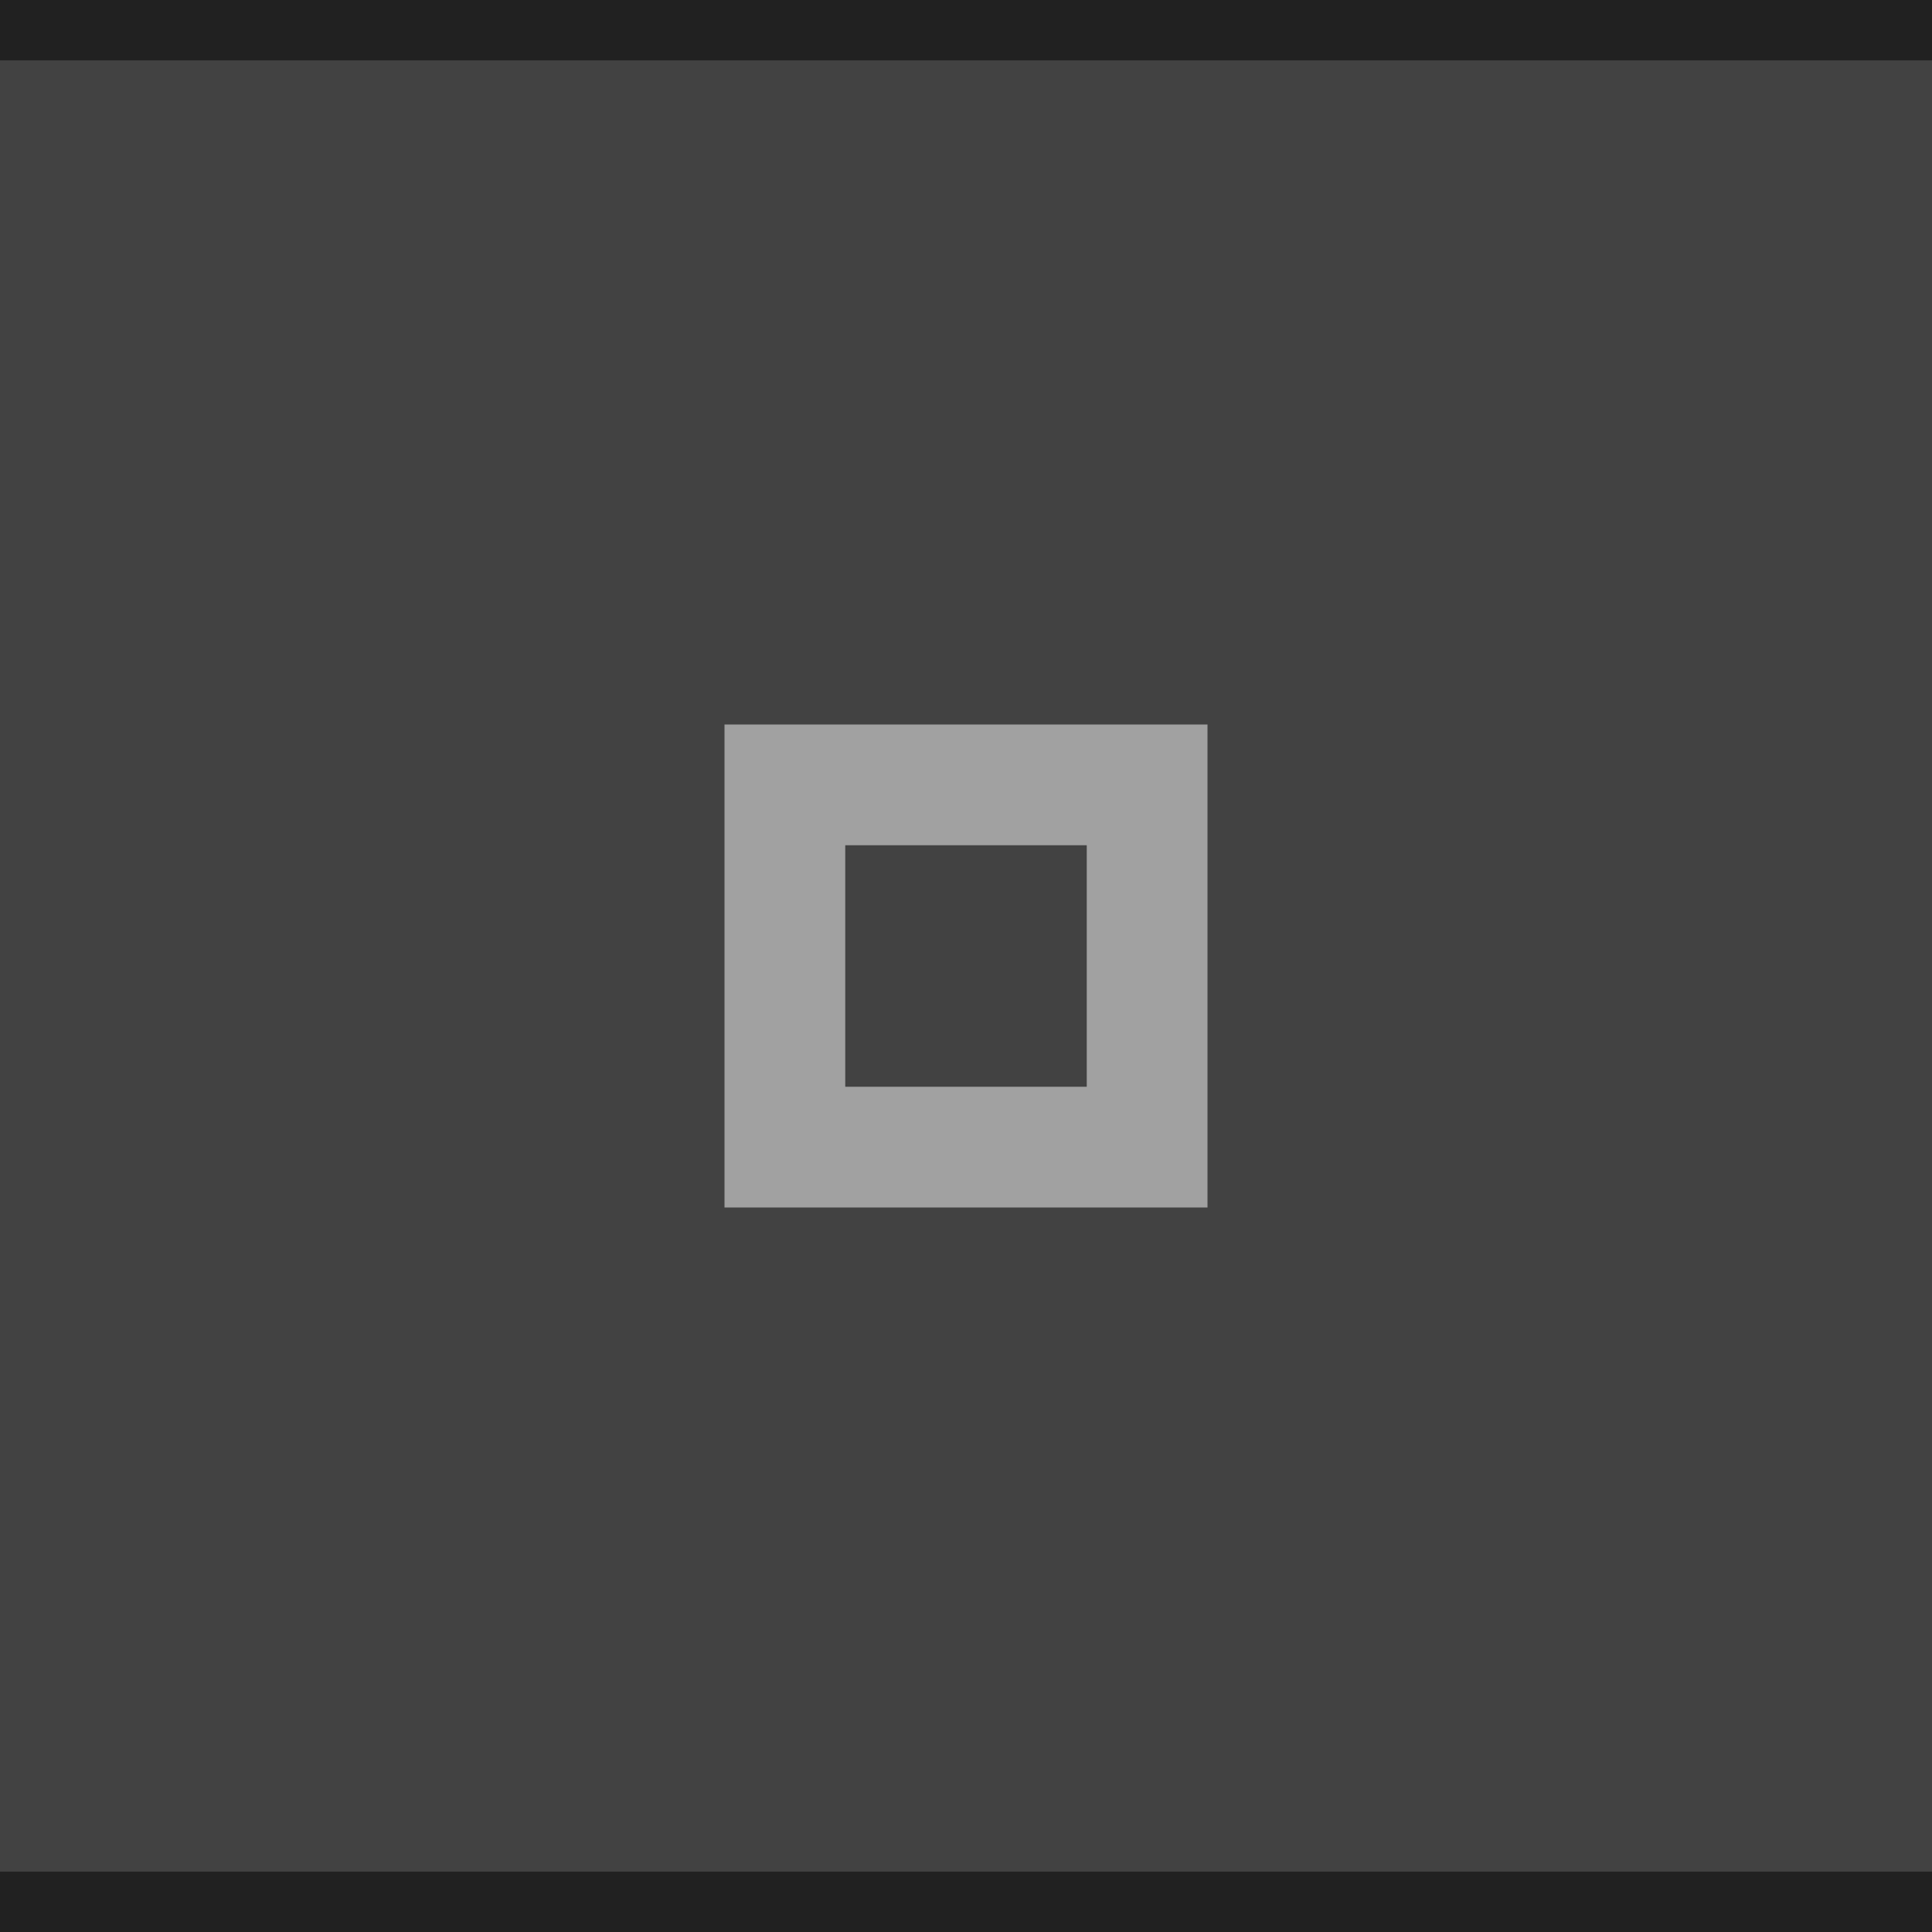
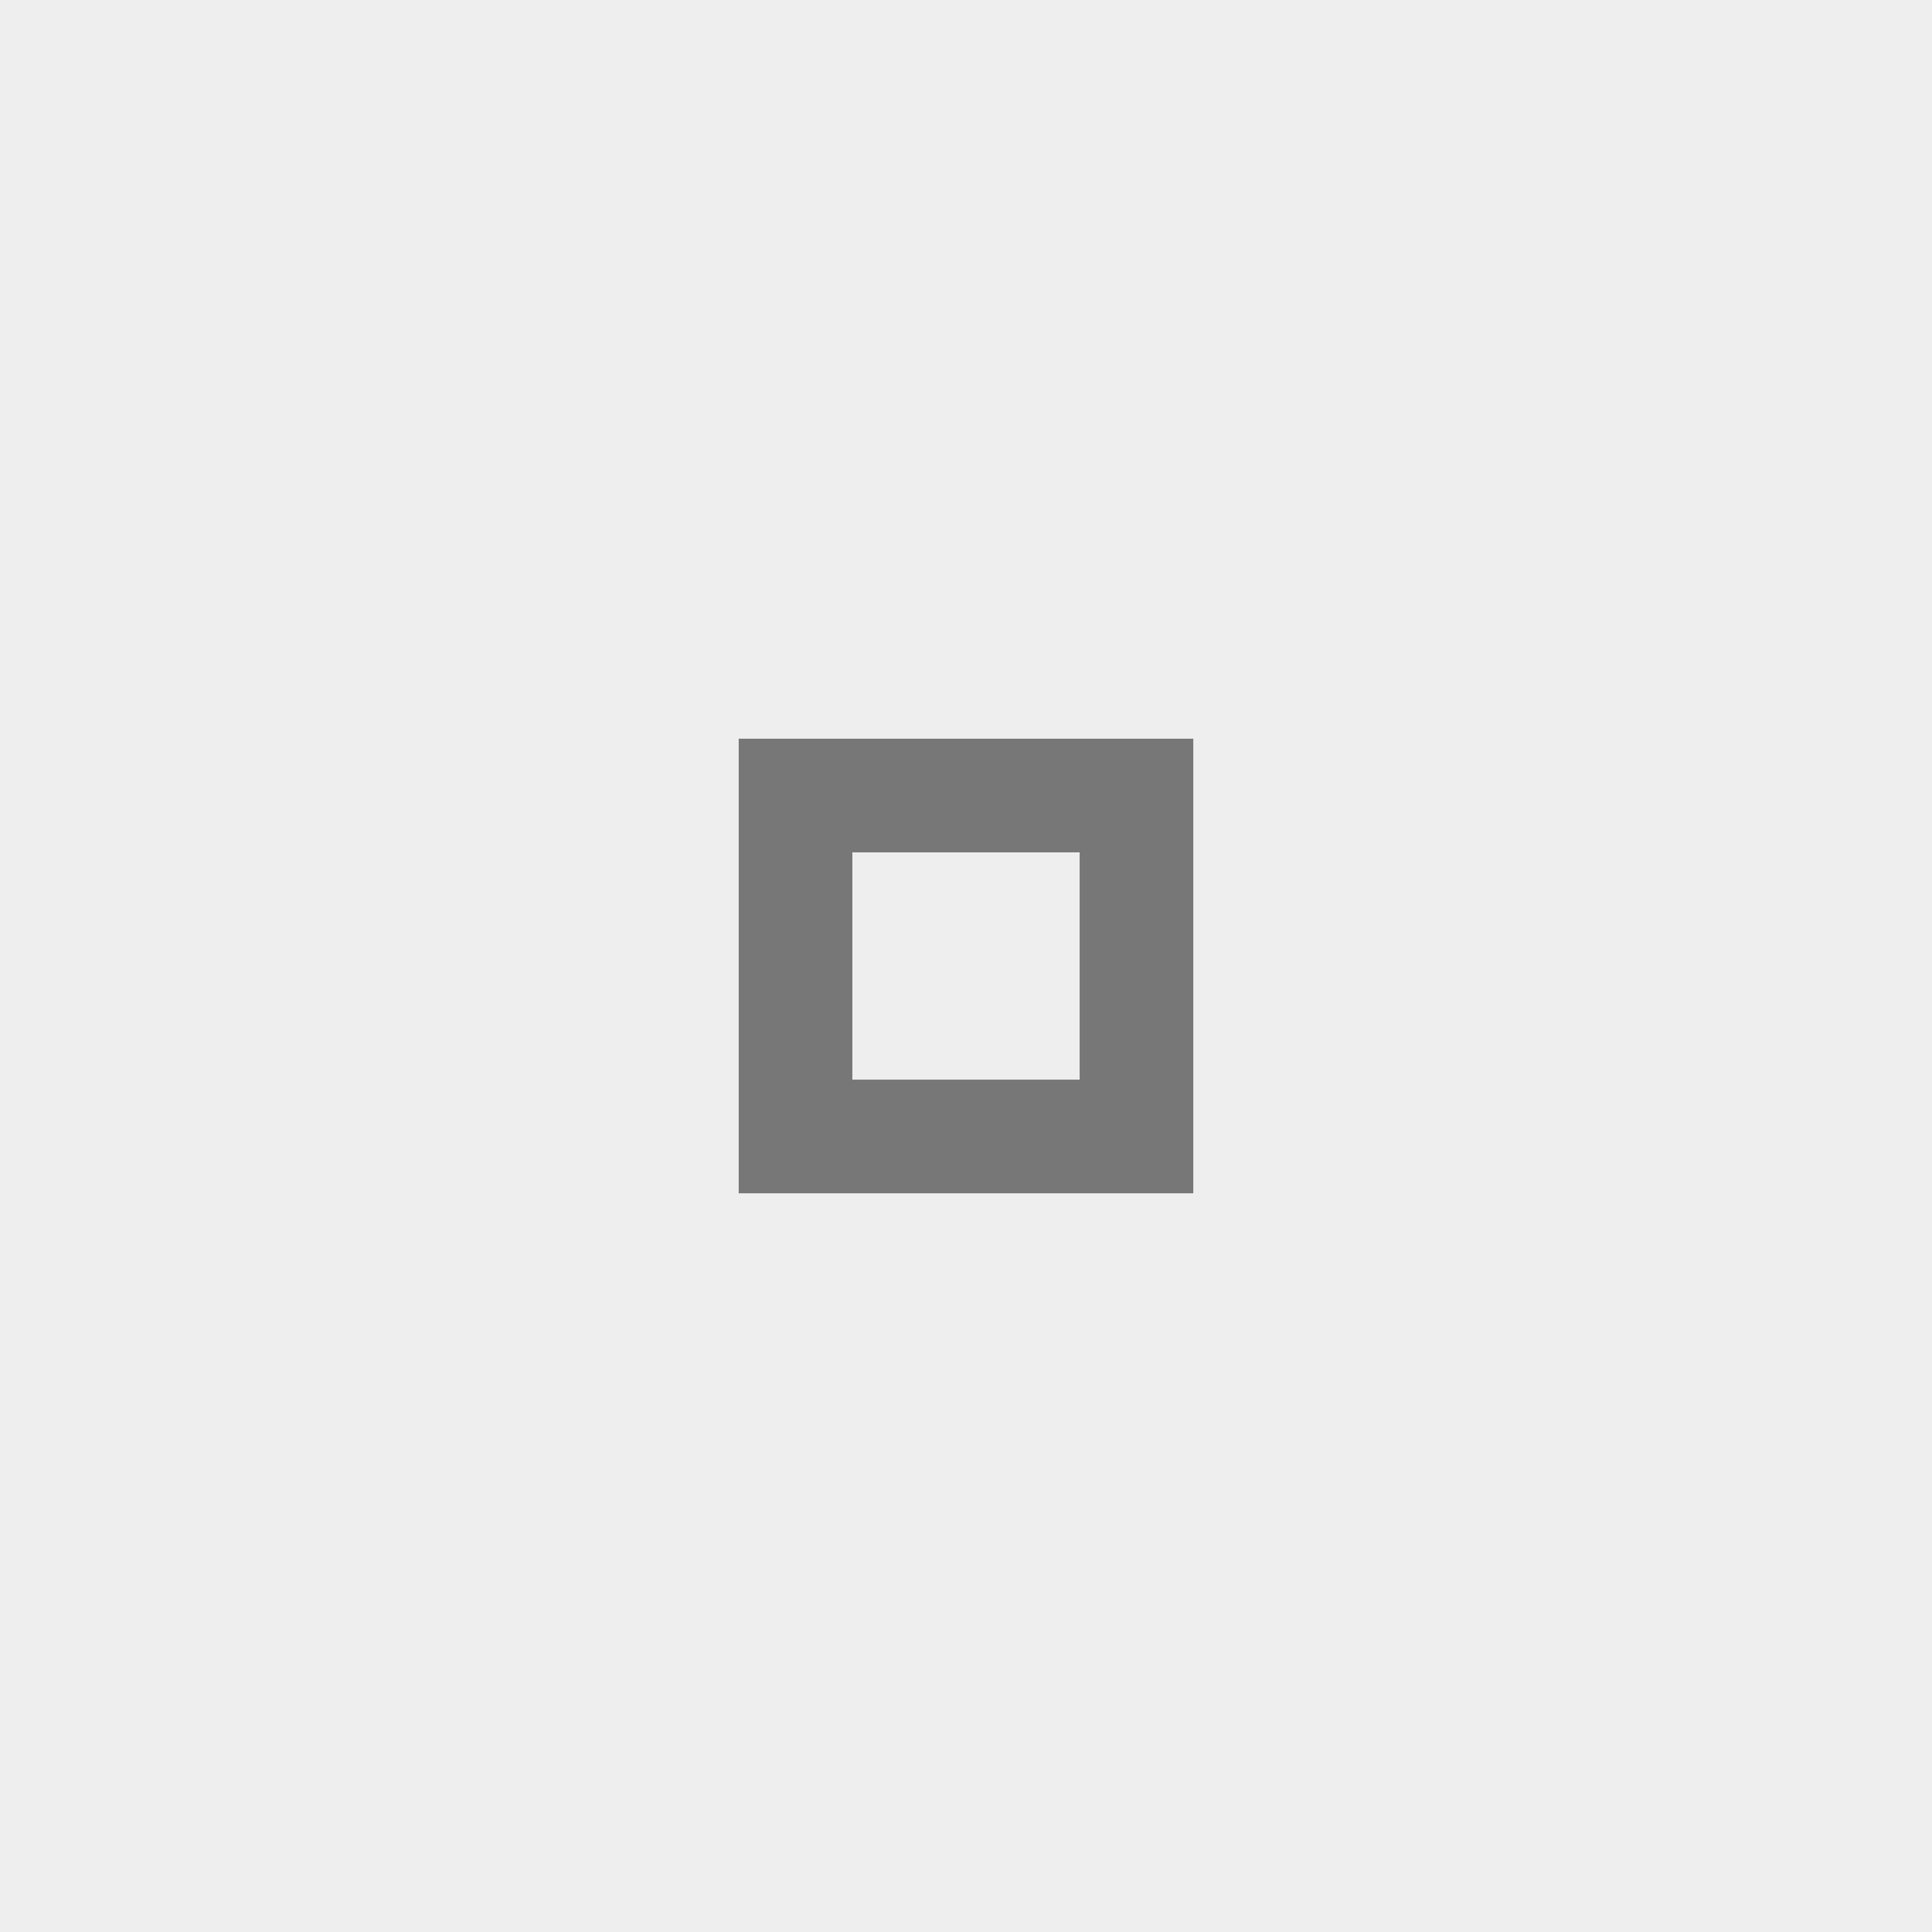
- <svg xmlns="http://www.w3.org/2000/svg" width="32" height="32" viewBox="0 0 32 32" version="1.1" id="svg12">
+ <svg xmlns="http://www.w3.org/2000/svg" id="svg12" version="1.1" viewBox="0 0 34 34" height="34" width="34">
  <defs id="defs16" />
-   <rect width="32" height="32" fill="#D6D6D6" id="rect2" style="fill:#424242;fill-opacity:1" />
-   <g style="opacity:0.5;fill:#ffffff;fill-opacity:1" fill="#000000" opacity="0.38" id="g10">
-     <circle cx="16" cy="16" r="12" opacity="0" id="circle6" style="fill:#ffffff;fill-opacity:1" />
-     <path d="m12 12v8h8v-8zm2 2h4v4h-4z" id="path8" style="fill:#ffffff;fill-opacity:1" />
-   </g>
-   <rect width="32" height="1" fill="#FFFFFF" fill-opacity="0.4" id="rect166" style="opacity:0.5;fill:#000000;fill-opacity:1" x="0" y="0" />
-   <rect width="32" height="1" fill="#FFFFFF" fill-opacity="0.4" id="rect166-3" style="opacity:0.5;fill:#000000;fill-opacity:1" x="0" y="31" />
+   <rect style="fill:#eeeeee;fill-opacity:1;stroke-width:1.125" id="rect2" fill="#E0E0E0" height="36" width="36" x="-1" y="-1" />
+   <path id="path8-3" d="m 13,13 v 8 h 8 v -8 z m 2,2 h 4 v 4 h -4 z" style="opacity:0.5;fill:#000000" />
</svg>
